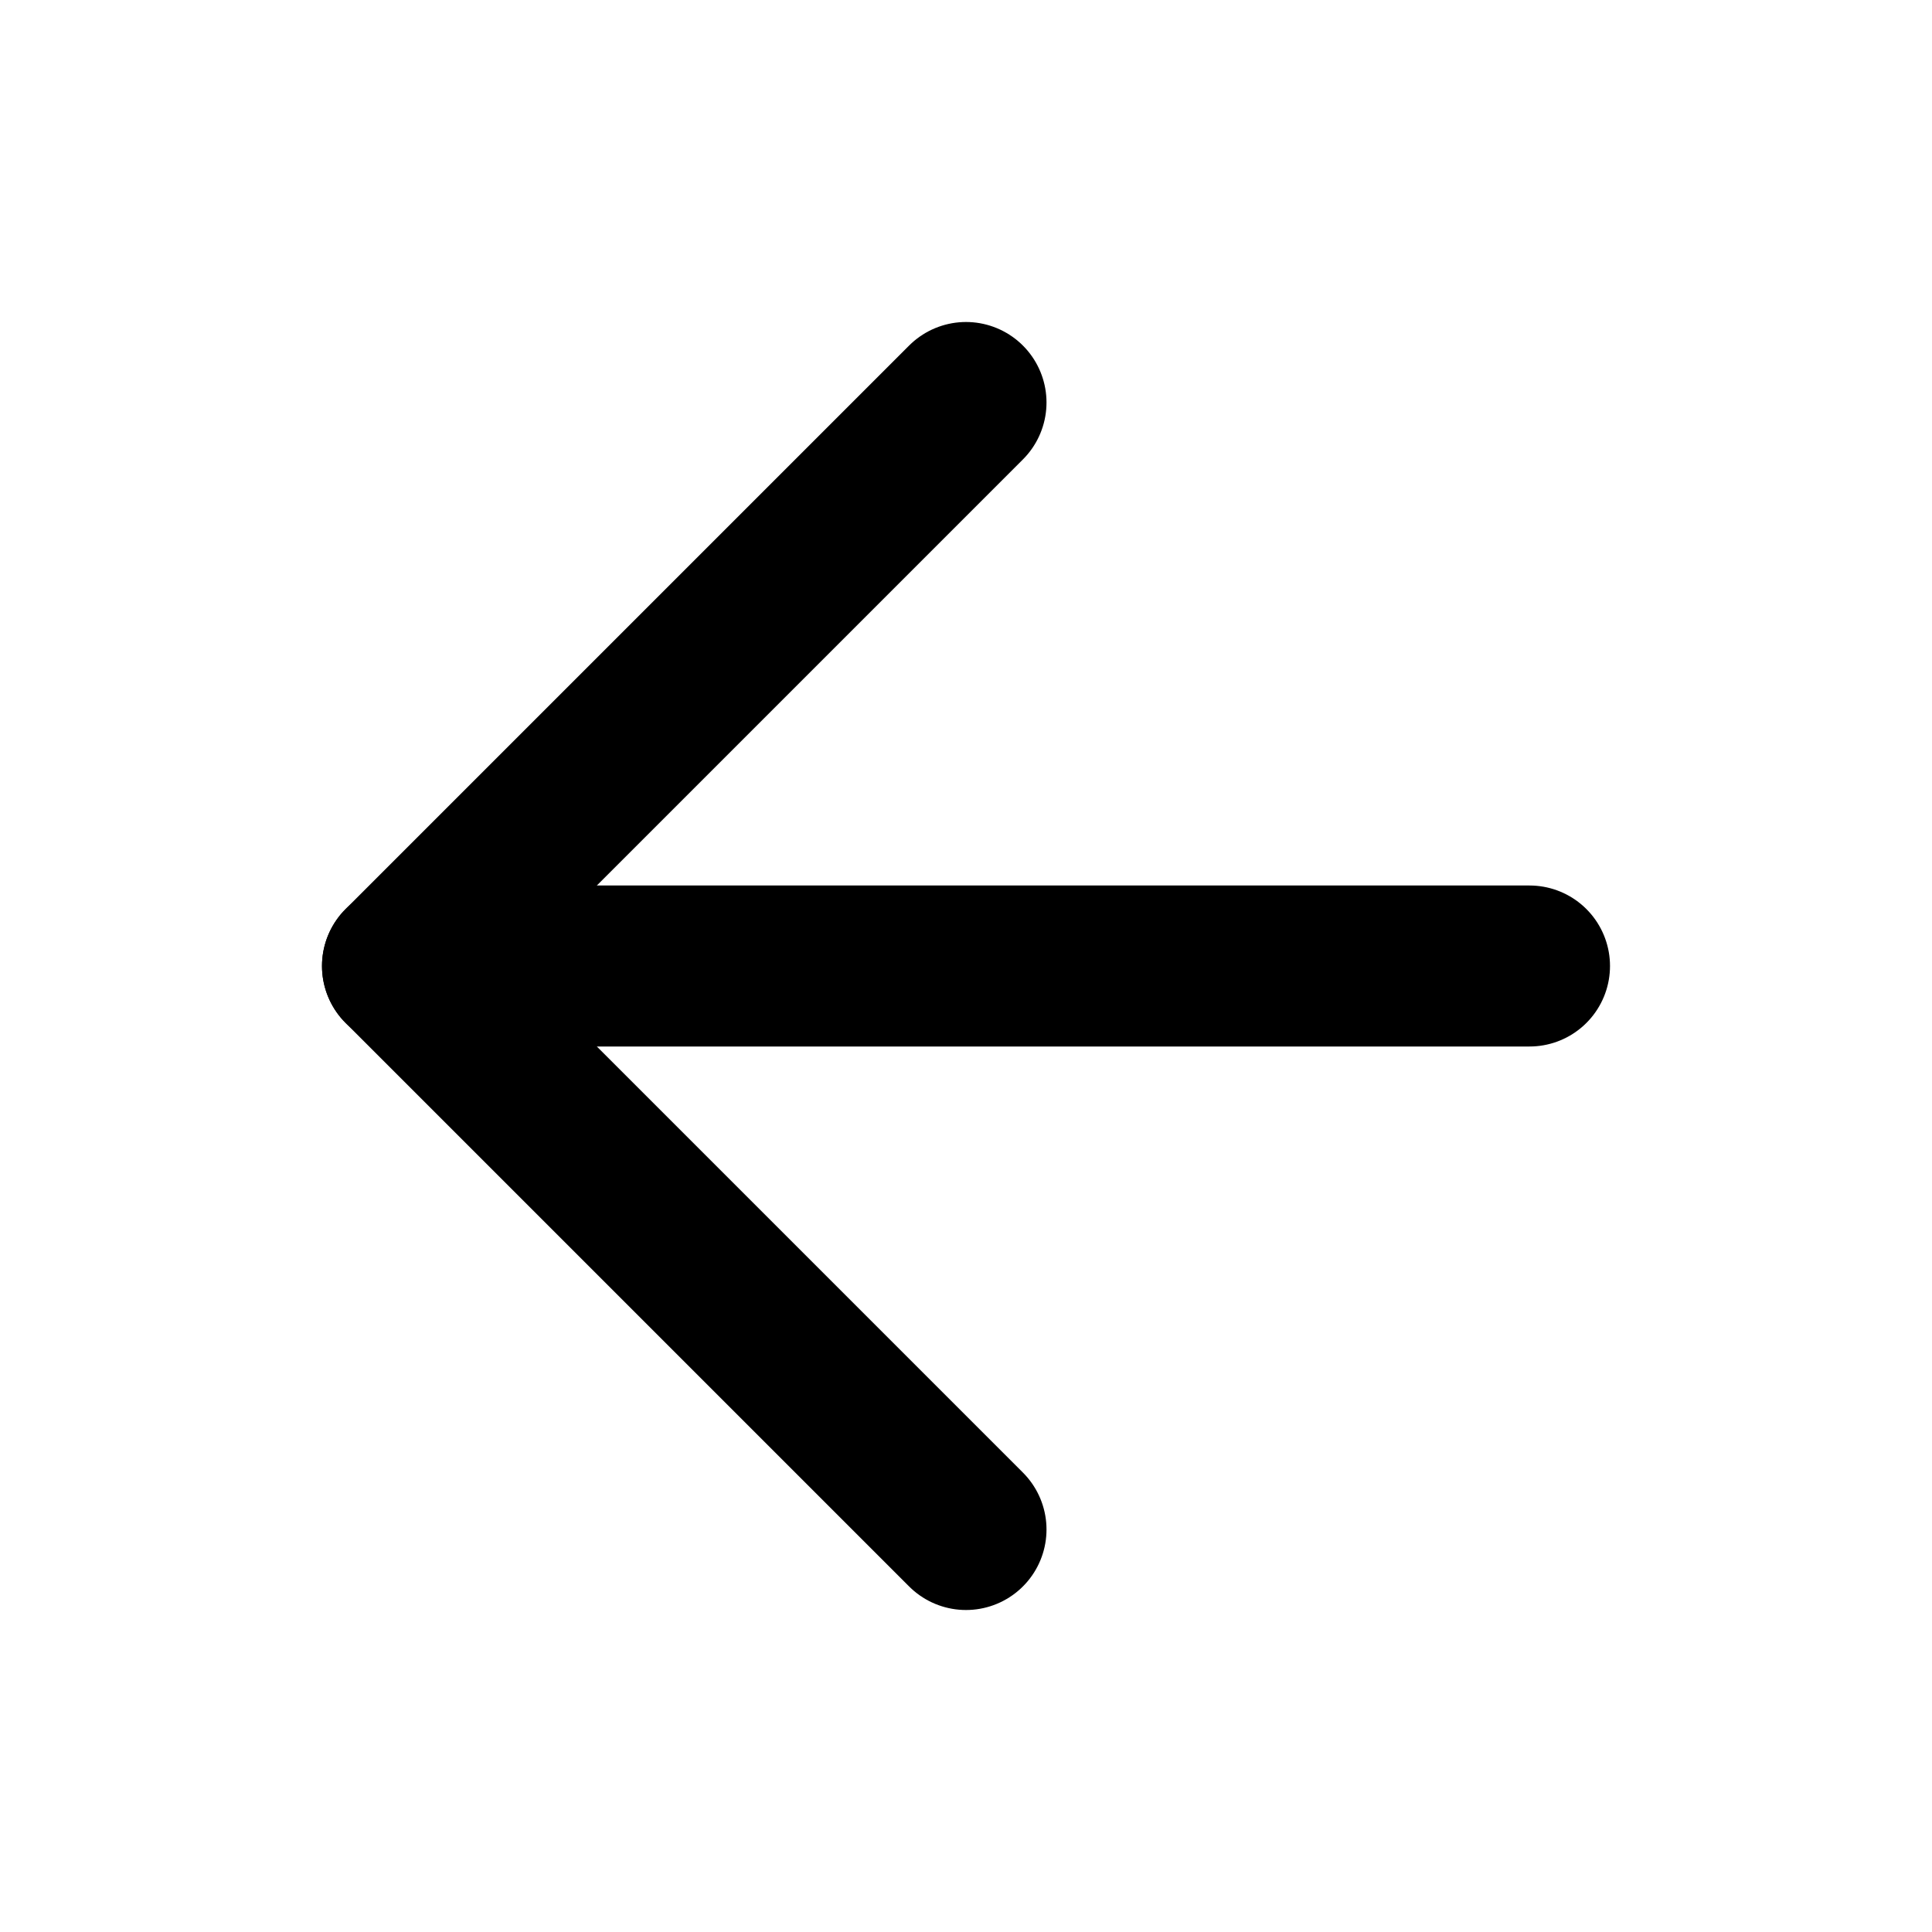
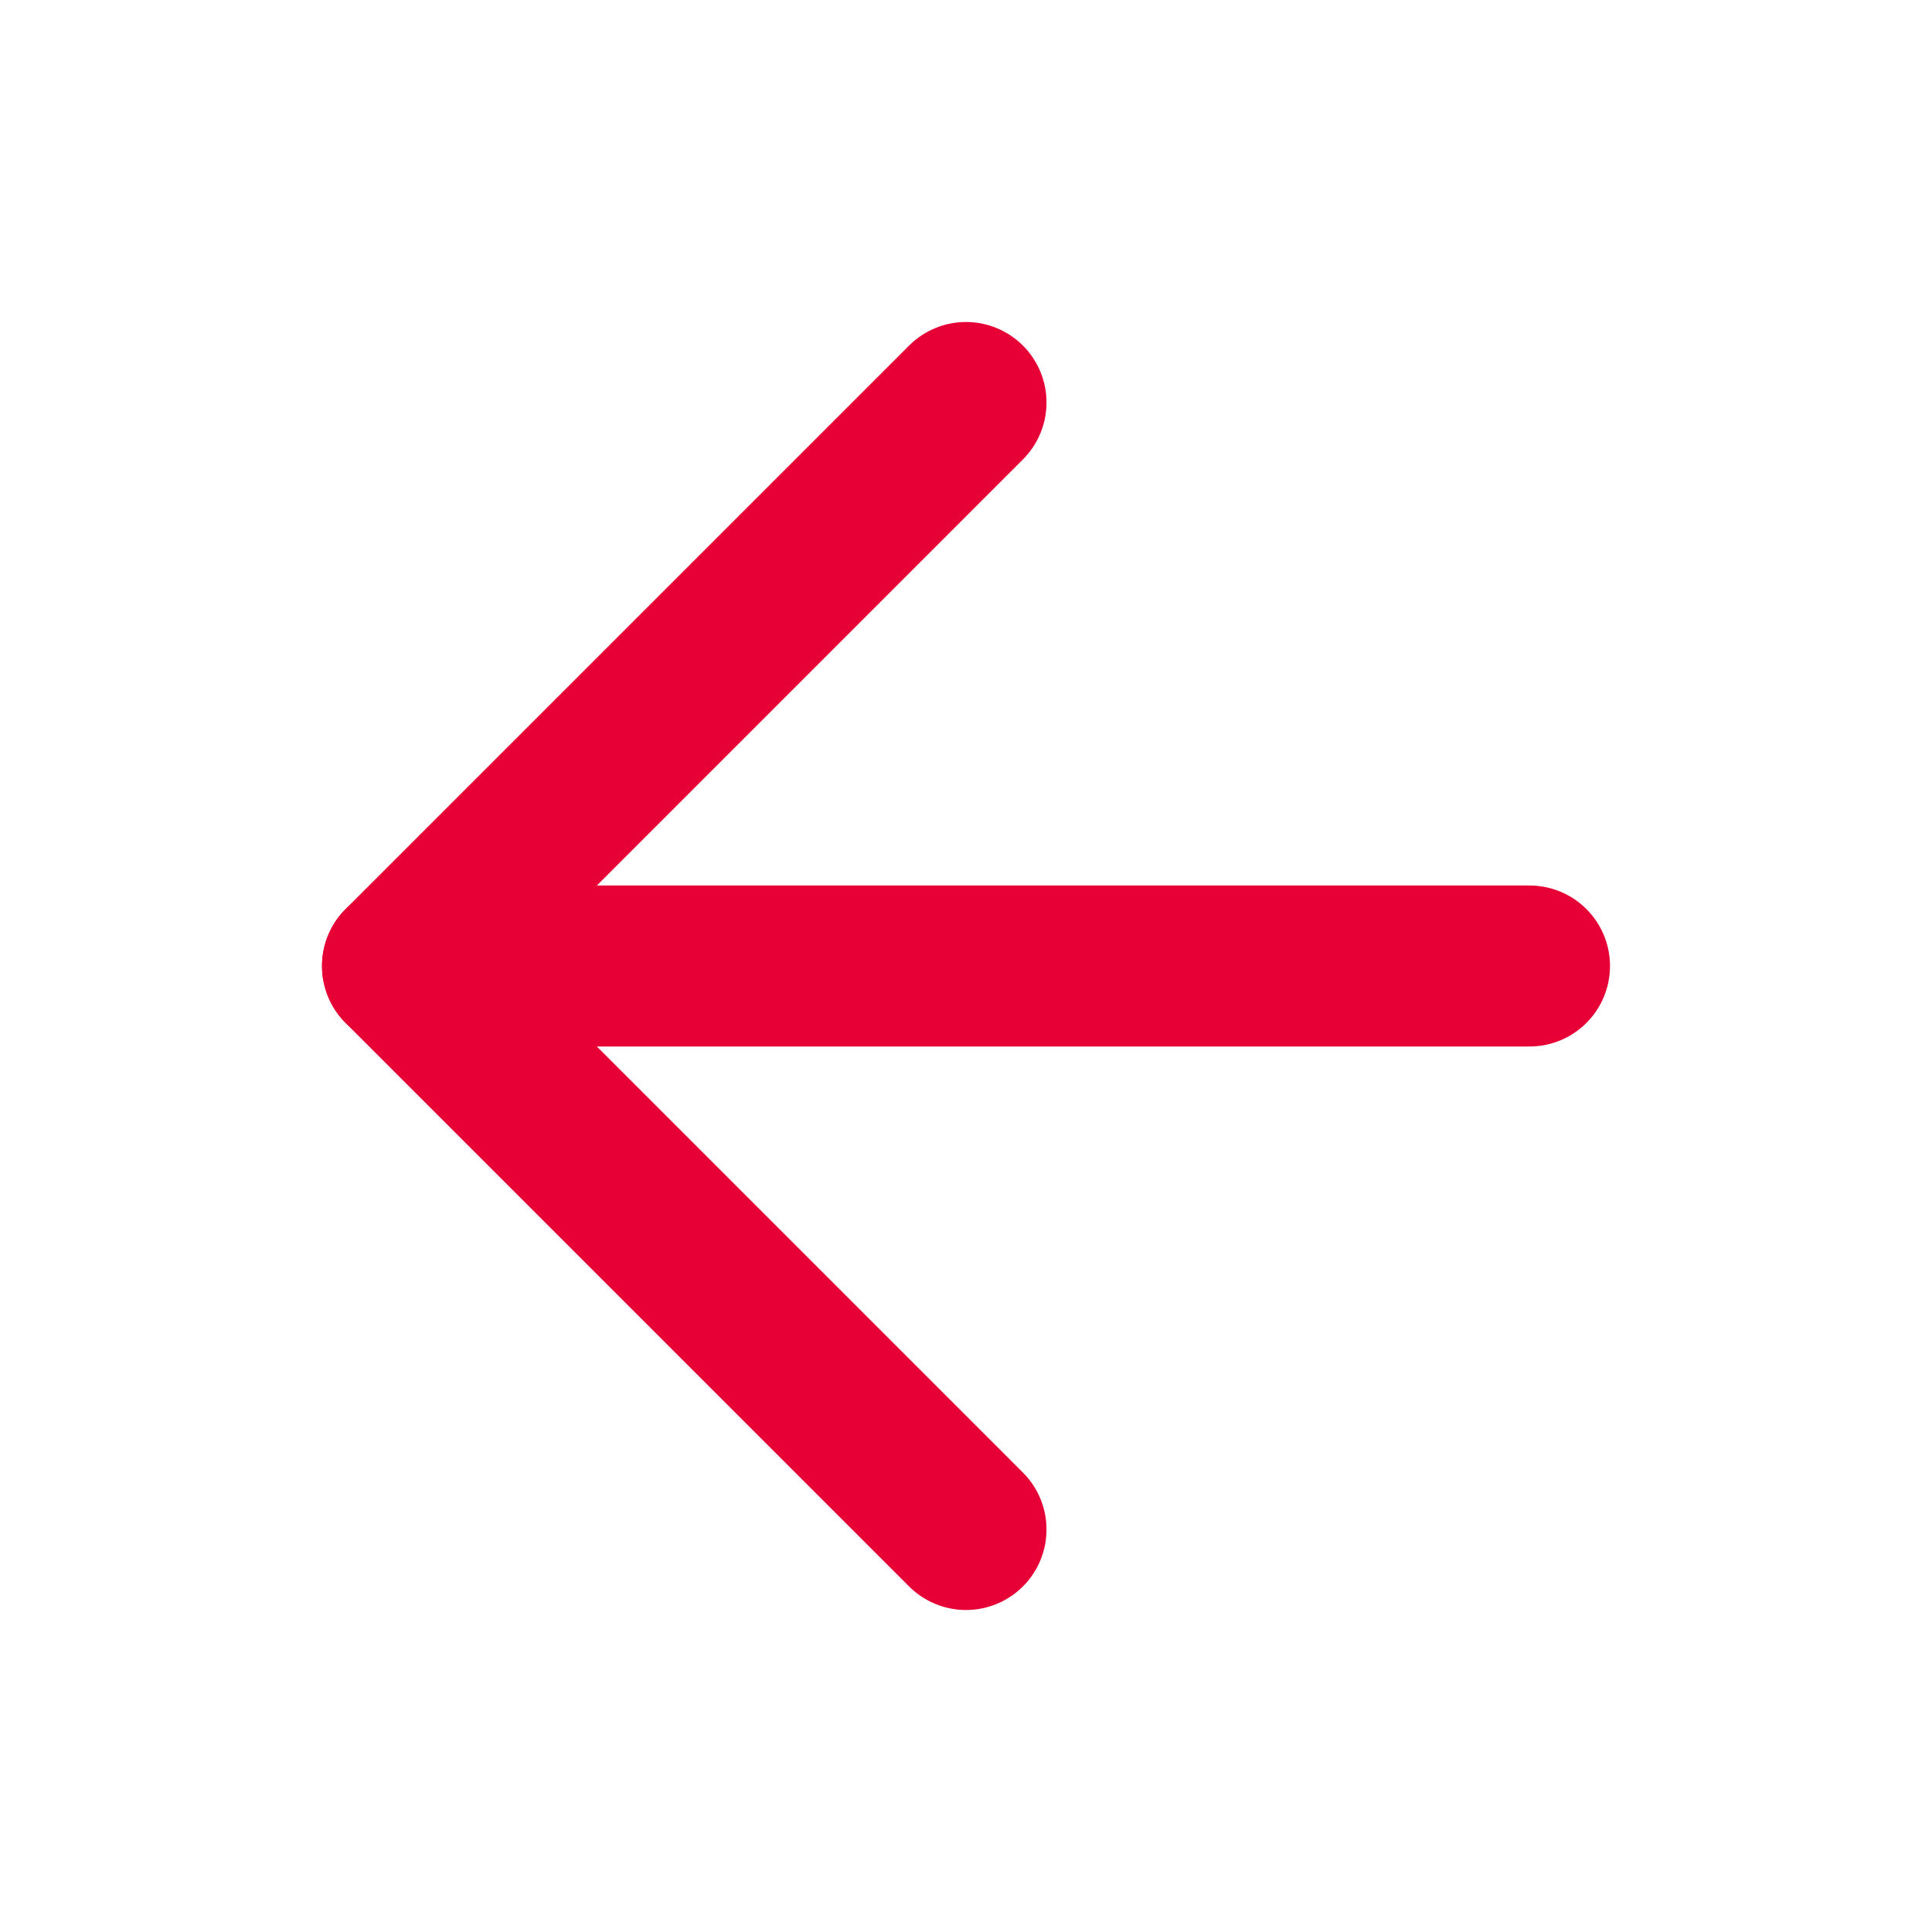
- <svg xmlns="http://www.w3.org/2000/svg" width="48" height="48" viewBox="0 0 24 24" fill="none" stroke="currentColor" stroke-width="2" stroke-linecap="round" stroke-linejoin="round" class="lucide lucide-arrow-left-icon lucide-arrow-left">
+ <svg xmlns="http://www.w3.org/2000/svg" width="48" height="48" viewBox="0 0 24 24" fill="none" stroke="#E60035" stroke-width="2" stroke-linecap="round" stroke-linejoin="round" class="lucide lucide-arrow-left-icon lucide-arrow-left">
  <path d="m12 19-7-7 7-7" />
  <path d="M19 12H5" />
</svg>
